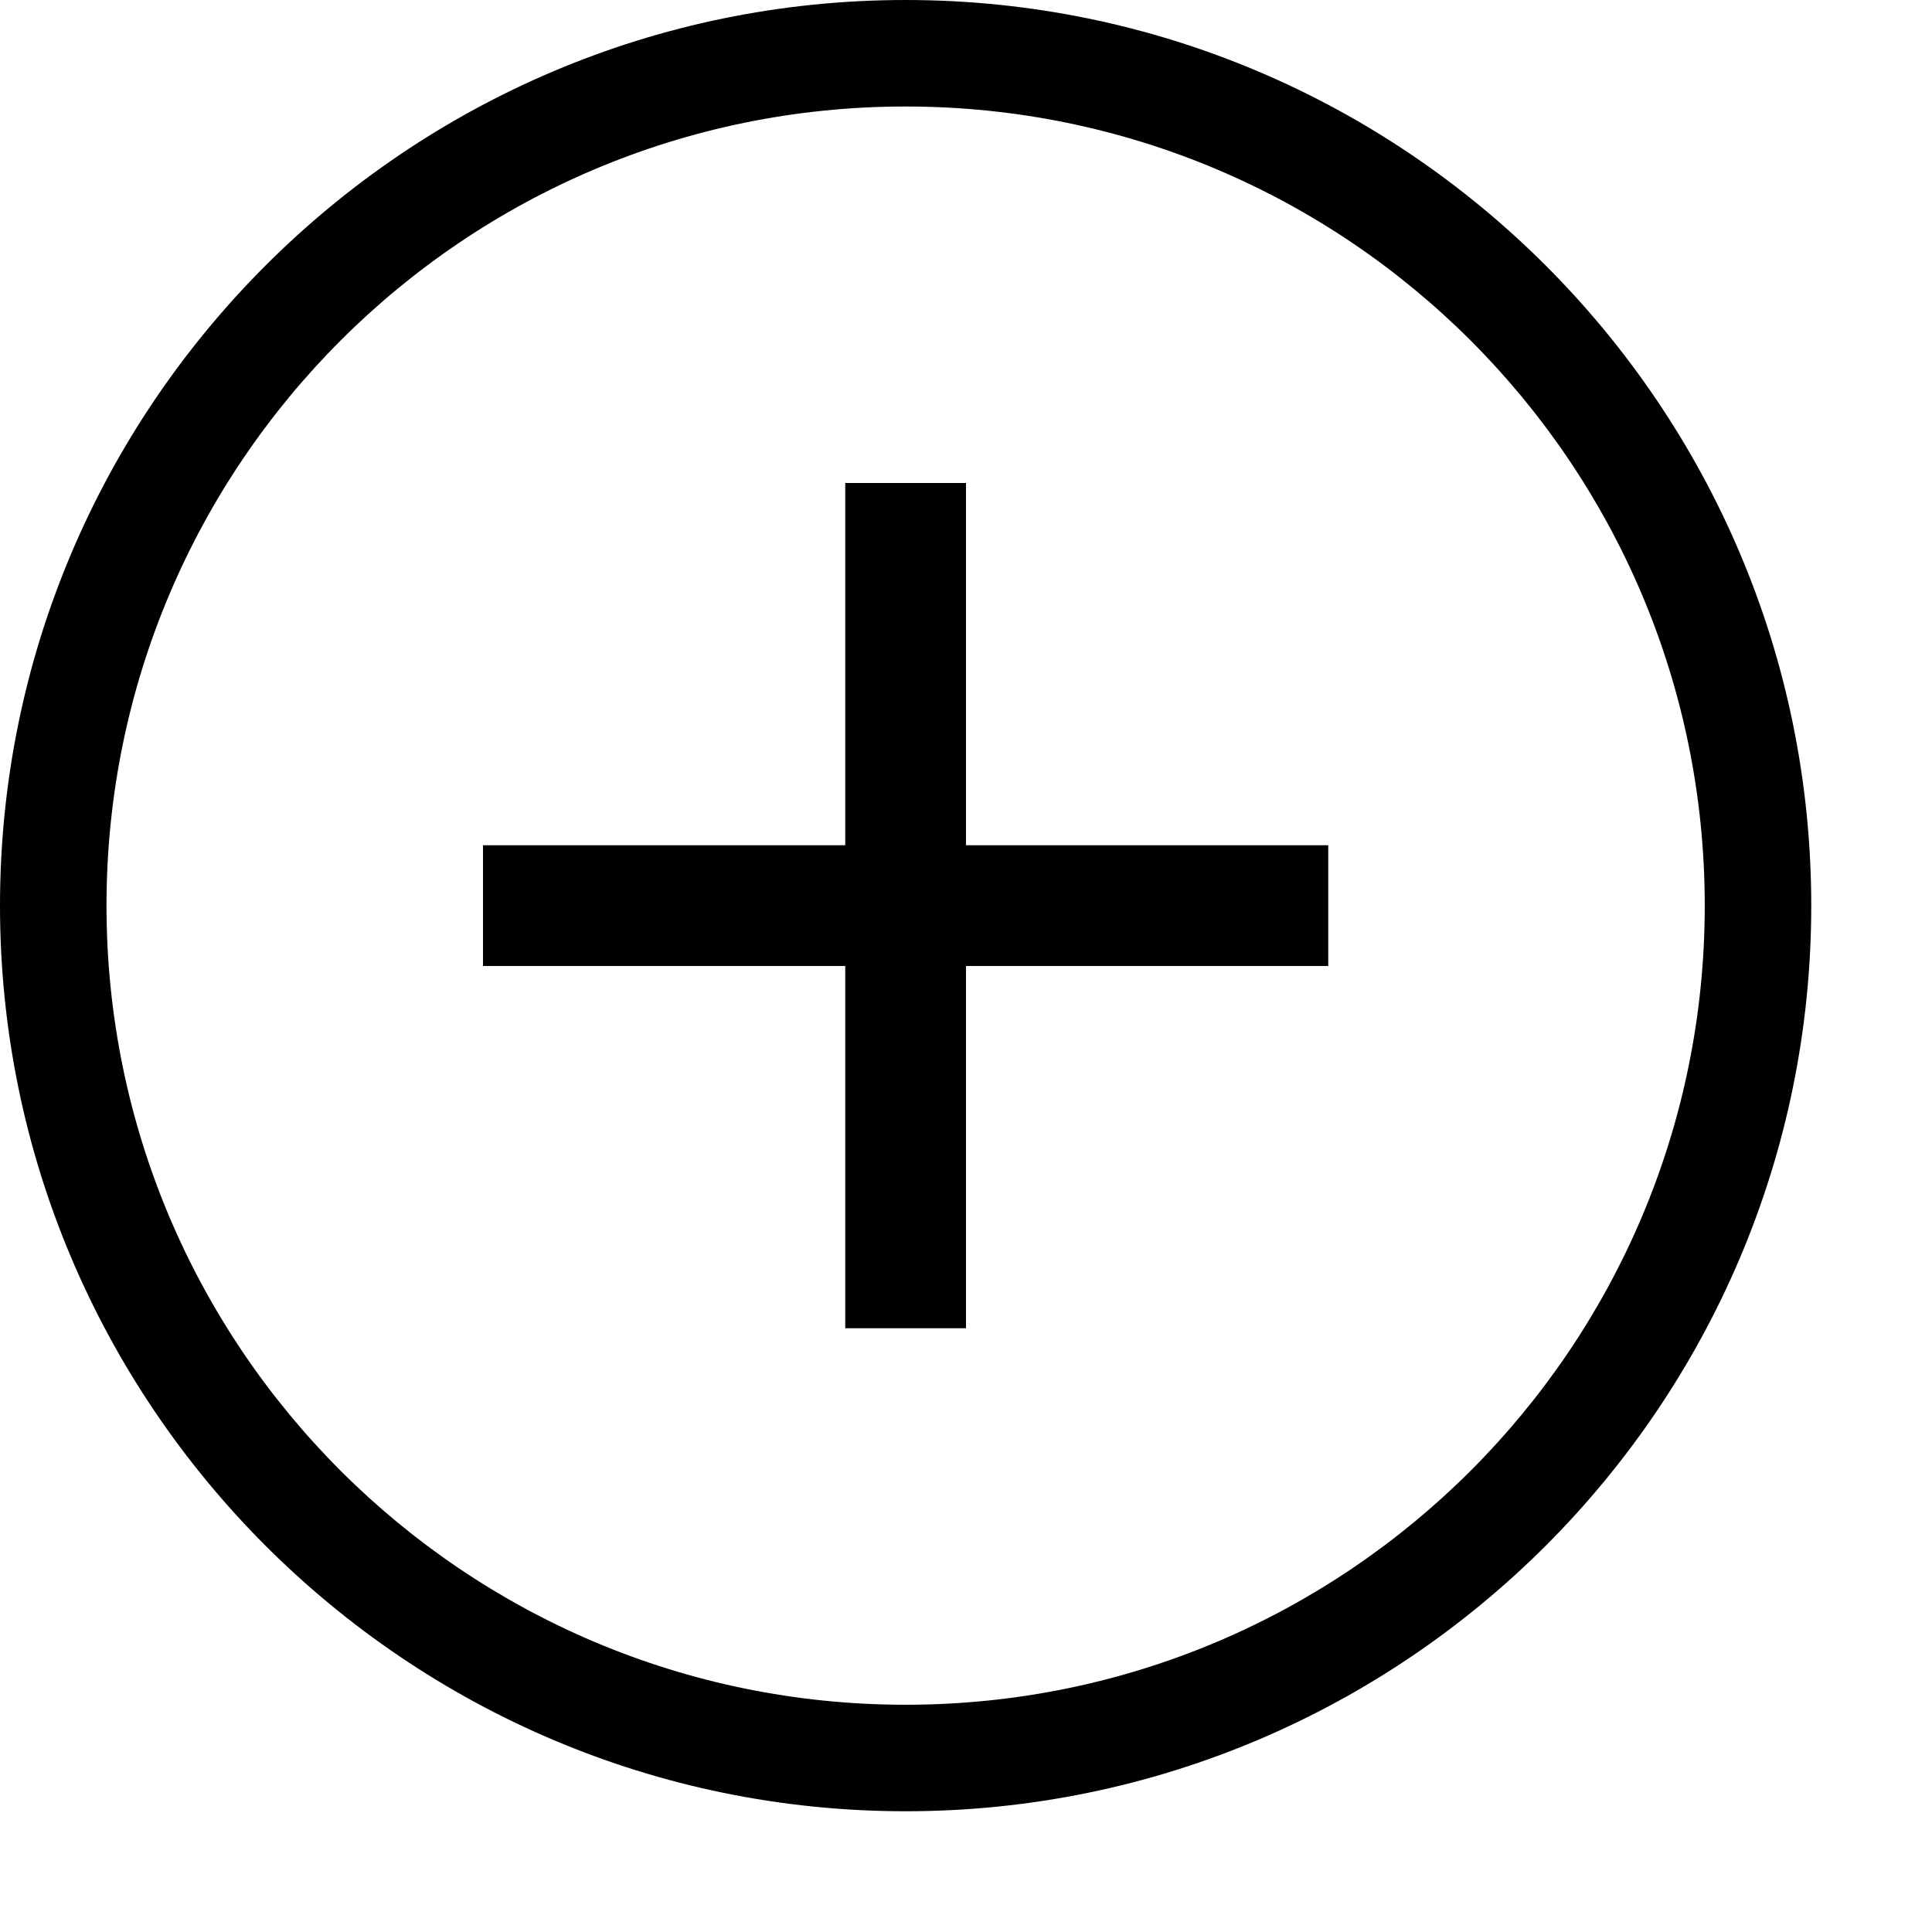
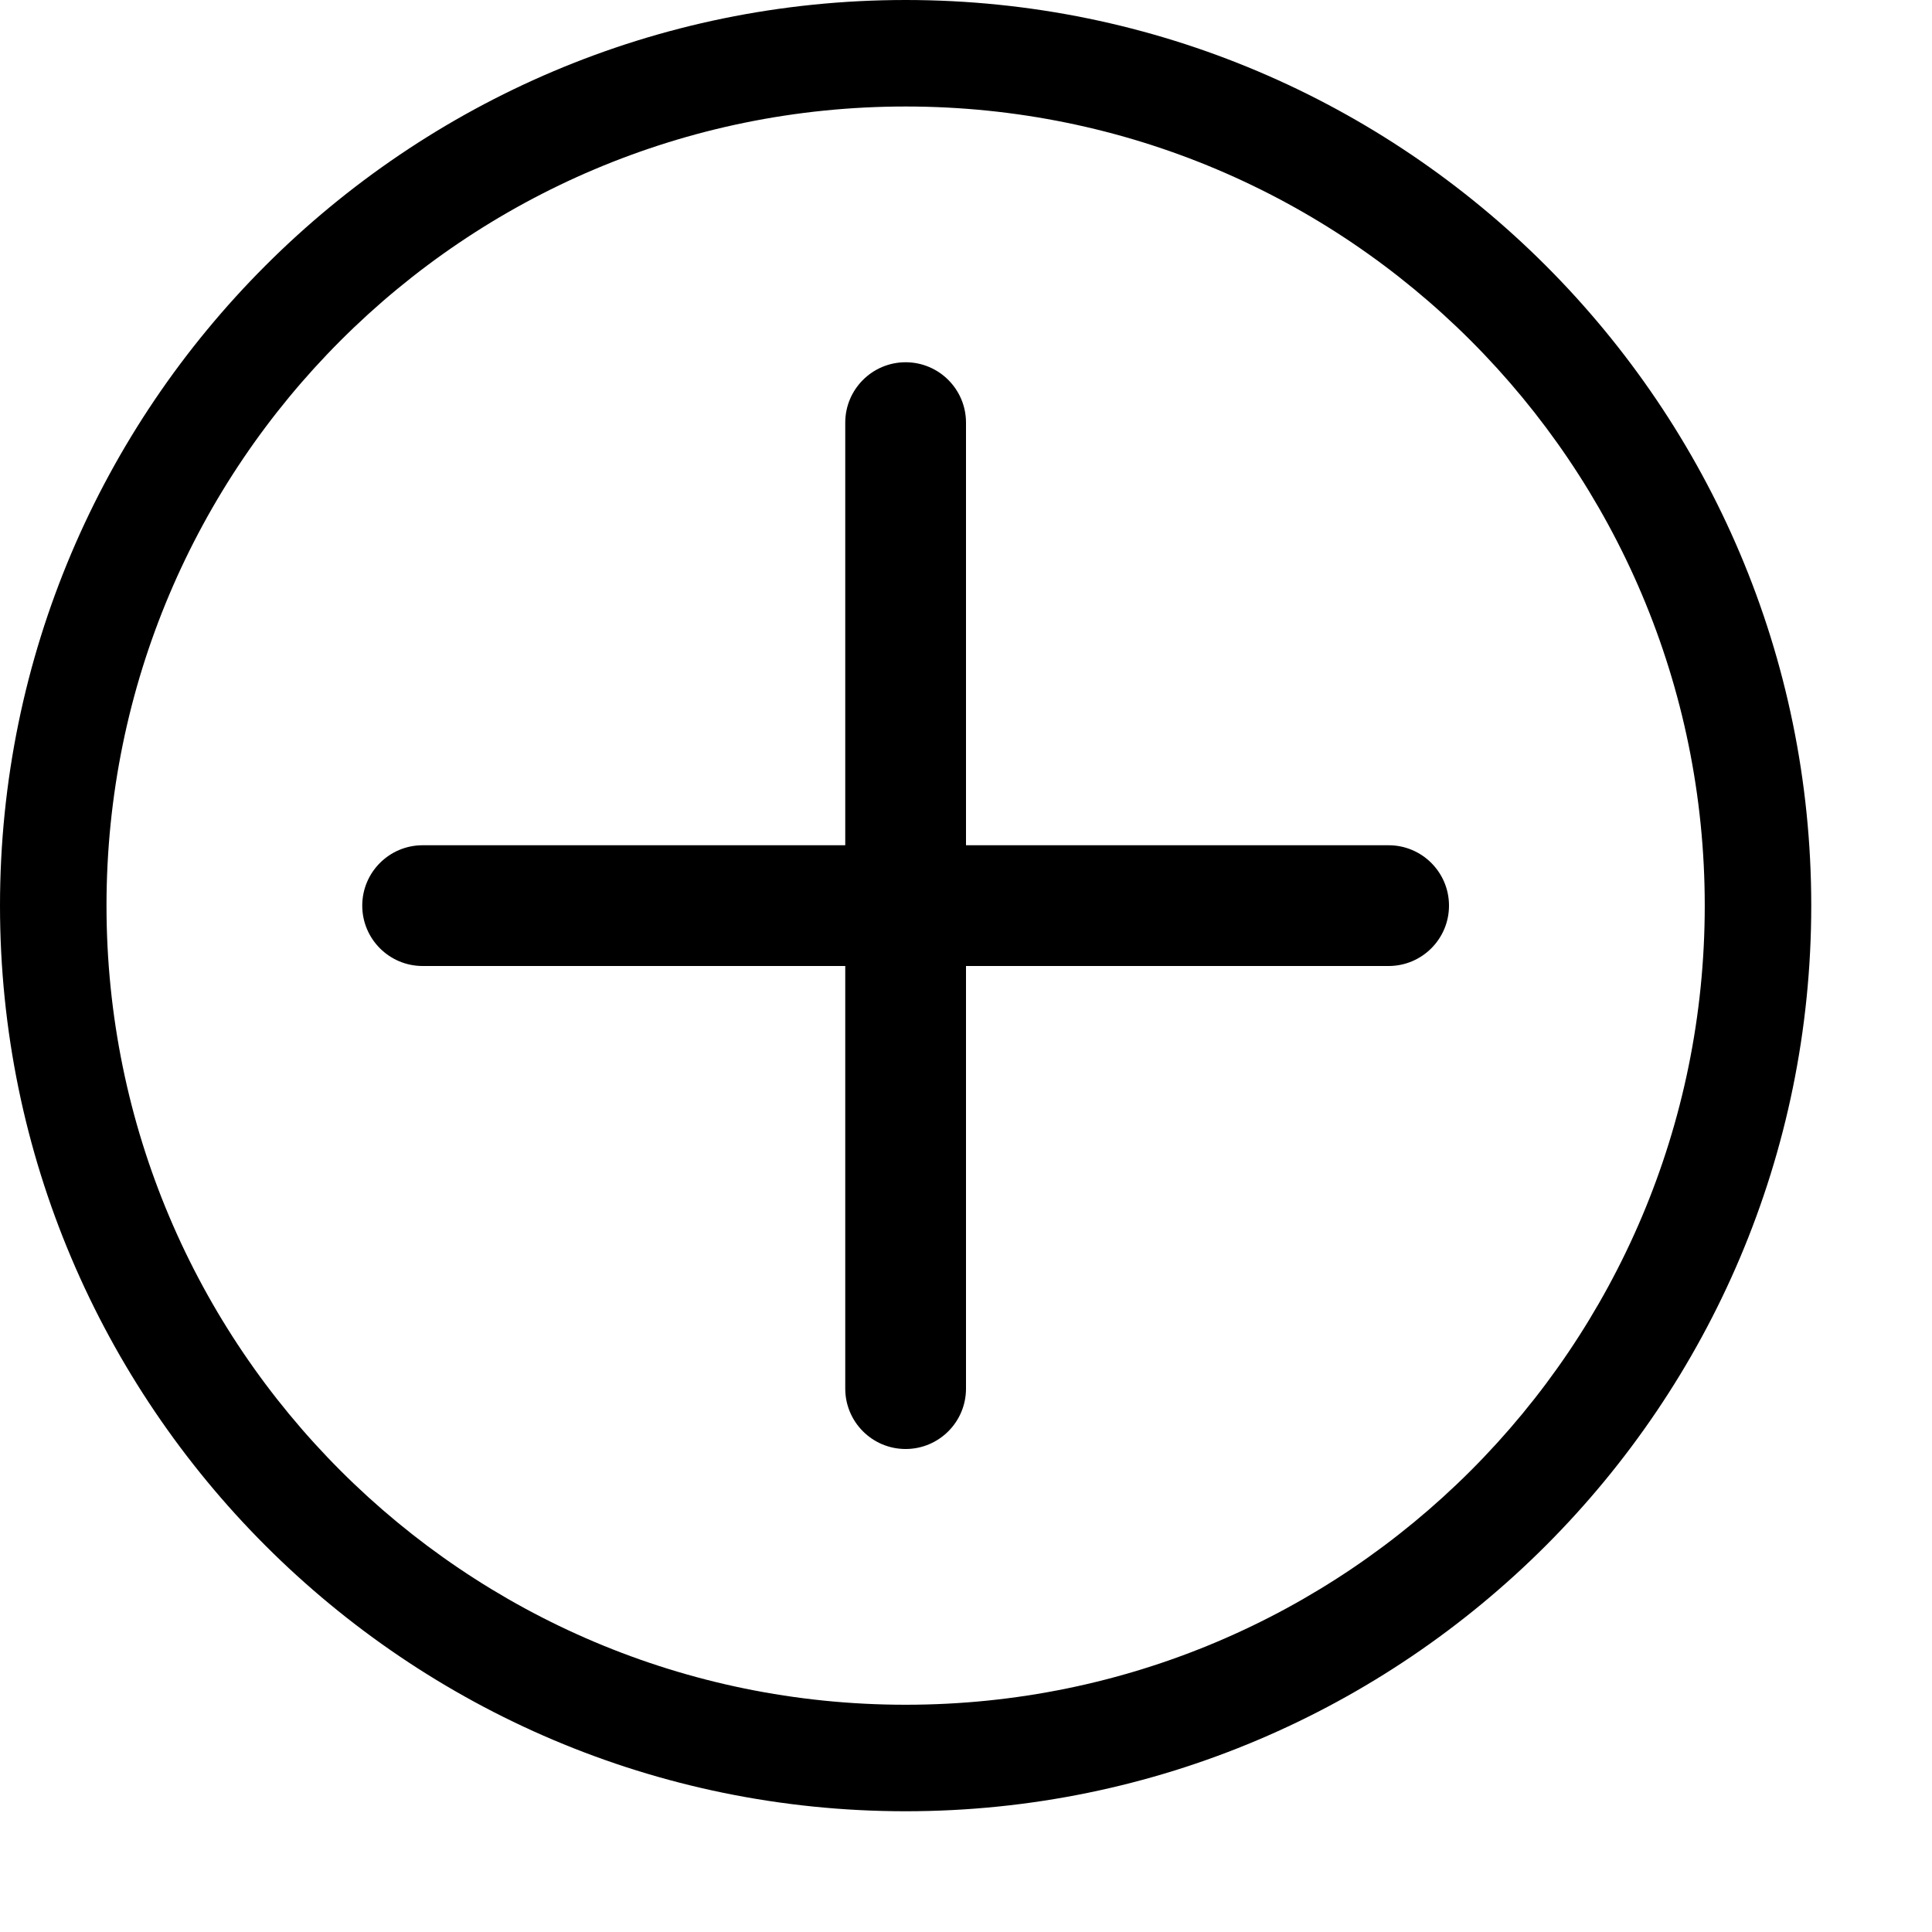
- <svg xmlns="http://www.w3.org/2000/svg" xmlns:xlink="http://www.w3.org/1999/xlink" width="16" height="16" viewBox="0 0 16 16">
-   <defs>
-     <path id="plus_in_circle-a" d="M7,8 L7,11 L8,11 L8,8 L11,8 L11,7 L8,7 L8,4 L7,4 L7,7 L4,7 L4,8 L7,8 Z M7.5,0 C11.636,0 15,3.364 15,7.5 C15,11.636 11.636,15 7.5,15 C3.364,15 0,11.636 0,7.5 C0,3.364 3.364,0 7.5,0 Z M7.5,0.882 C3.845,0.882 0.882,3.845 0.882,7.5 C0.882,11.155 3.845,14.118 7.5,14.118 C11.155,14.118 14.118,11.155 14.118,7.5 C14.118,3.845 11.155,0.882 7.5,0.882 Z" />
-   </defs>
-   <g>
-     <use xlink:href="#plus_in_circle-a" />
-   </g>
+ <svg xmlns="http://www.w3.org/2000/svg" width="16" height="16" viewBox="0 0 16 16">
+   <path fill-rule="evenodd" d="M8,7 L11.5,7 C11.776,7 12,7.224 12,7.5 C12,7.776 11.776,8 11.5,8 L8,8 L8,11.5 C8,11.776 7.776,12 7.5,12 C7.224,12 7,11.776 7,11.5 L7,8 L3.5,8 C3.224,8 3,7.776 3,7.5 C3,7.224 3.224,7 3.5,7 L7,7 L7,3.5 C7,3.224 7.224,3 7.5,3 C7.776,3 8,3.224 8,3.5 L8,7 Z M7.5,0 C11.636,0 15,3.364 15,7.5 C15,11.636 11.636,15 7.5,15 C3.364,15 0,11.636 0,7.5 C0,3.364 3.364,0 7.5,0 Z M7.5,0.882 C3.845,0.882 0.882,3.845 0.882,7.5 C0.882,11.155 3.845,14.118 7.5,14.118 C11.155,14.118 14.118,11.155 14.118,7.5 C14.118,3.845 11.155,0.882 7.5,0.882 Z" />
</svg>
